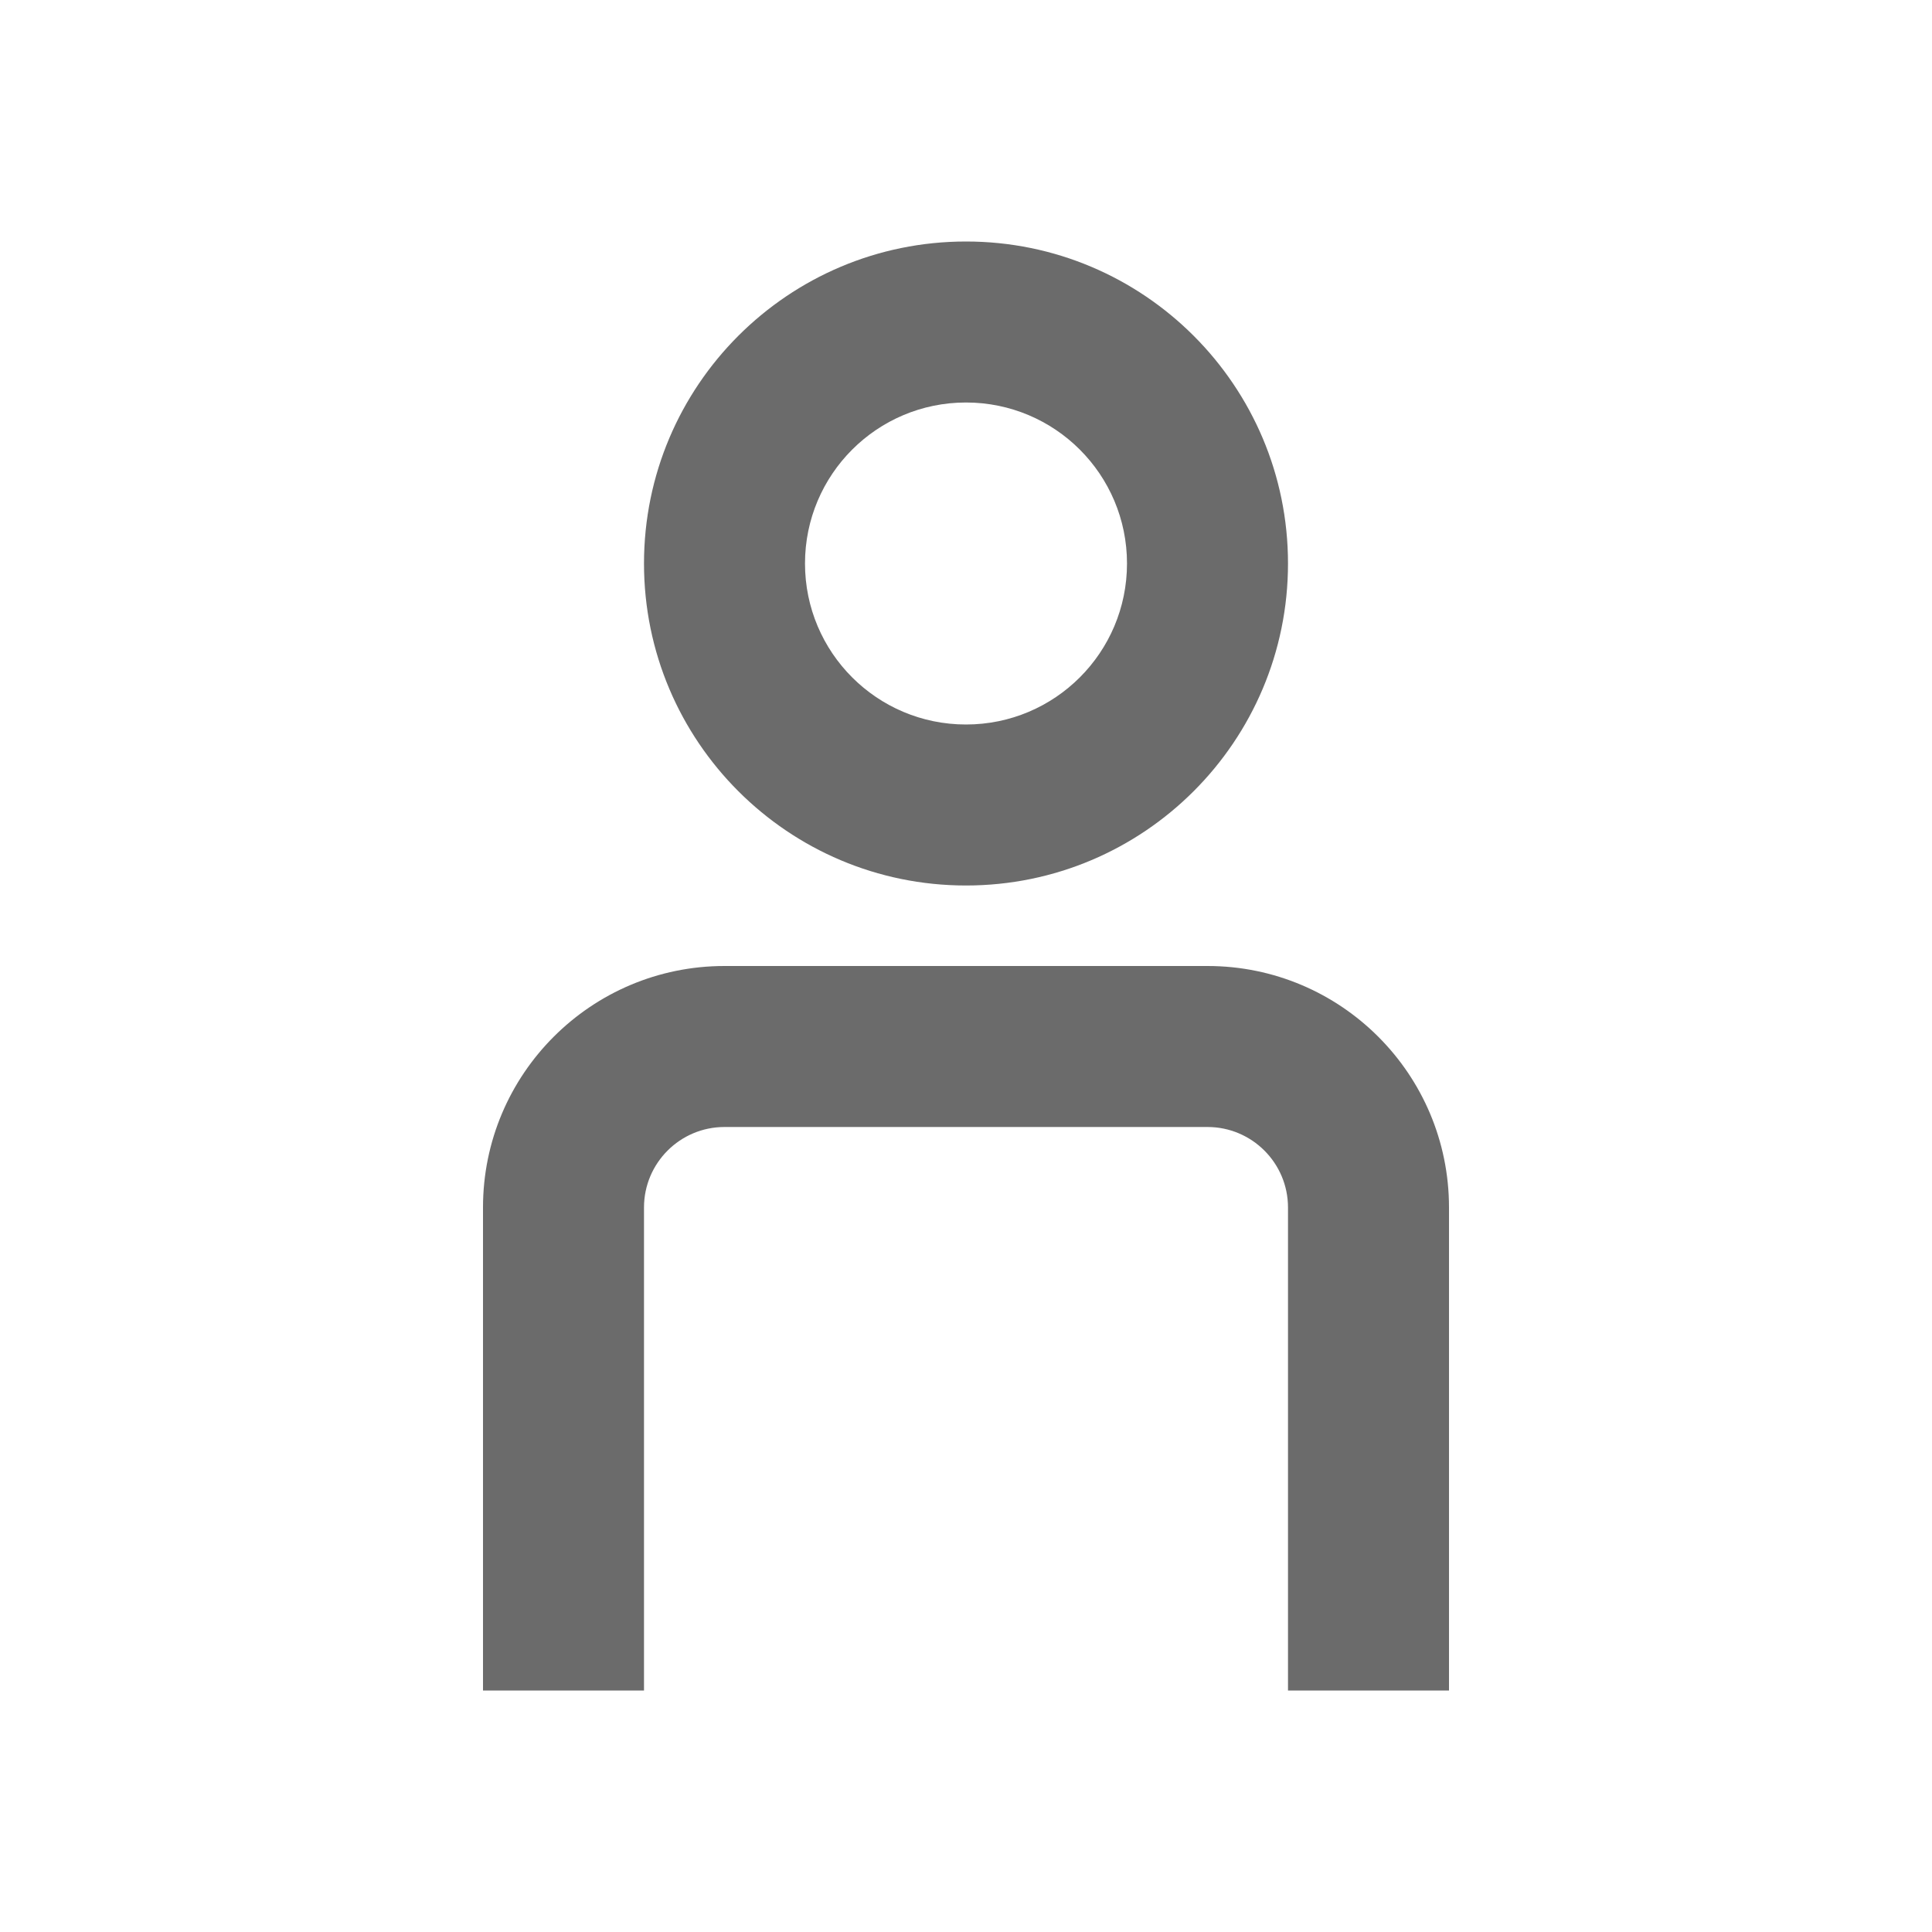
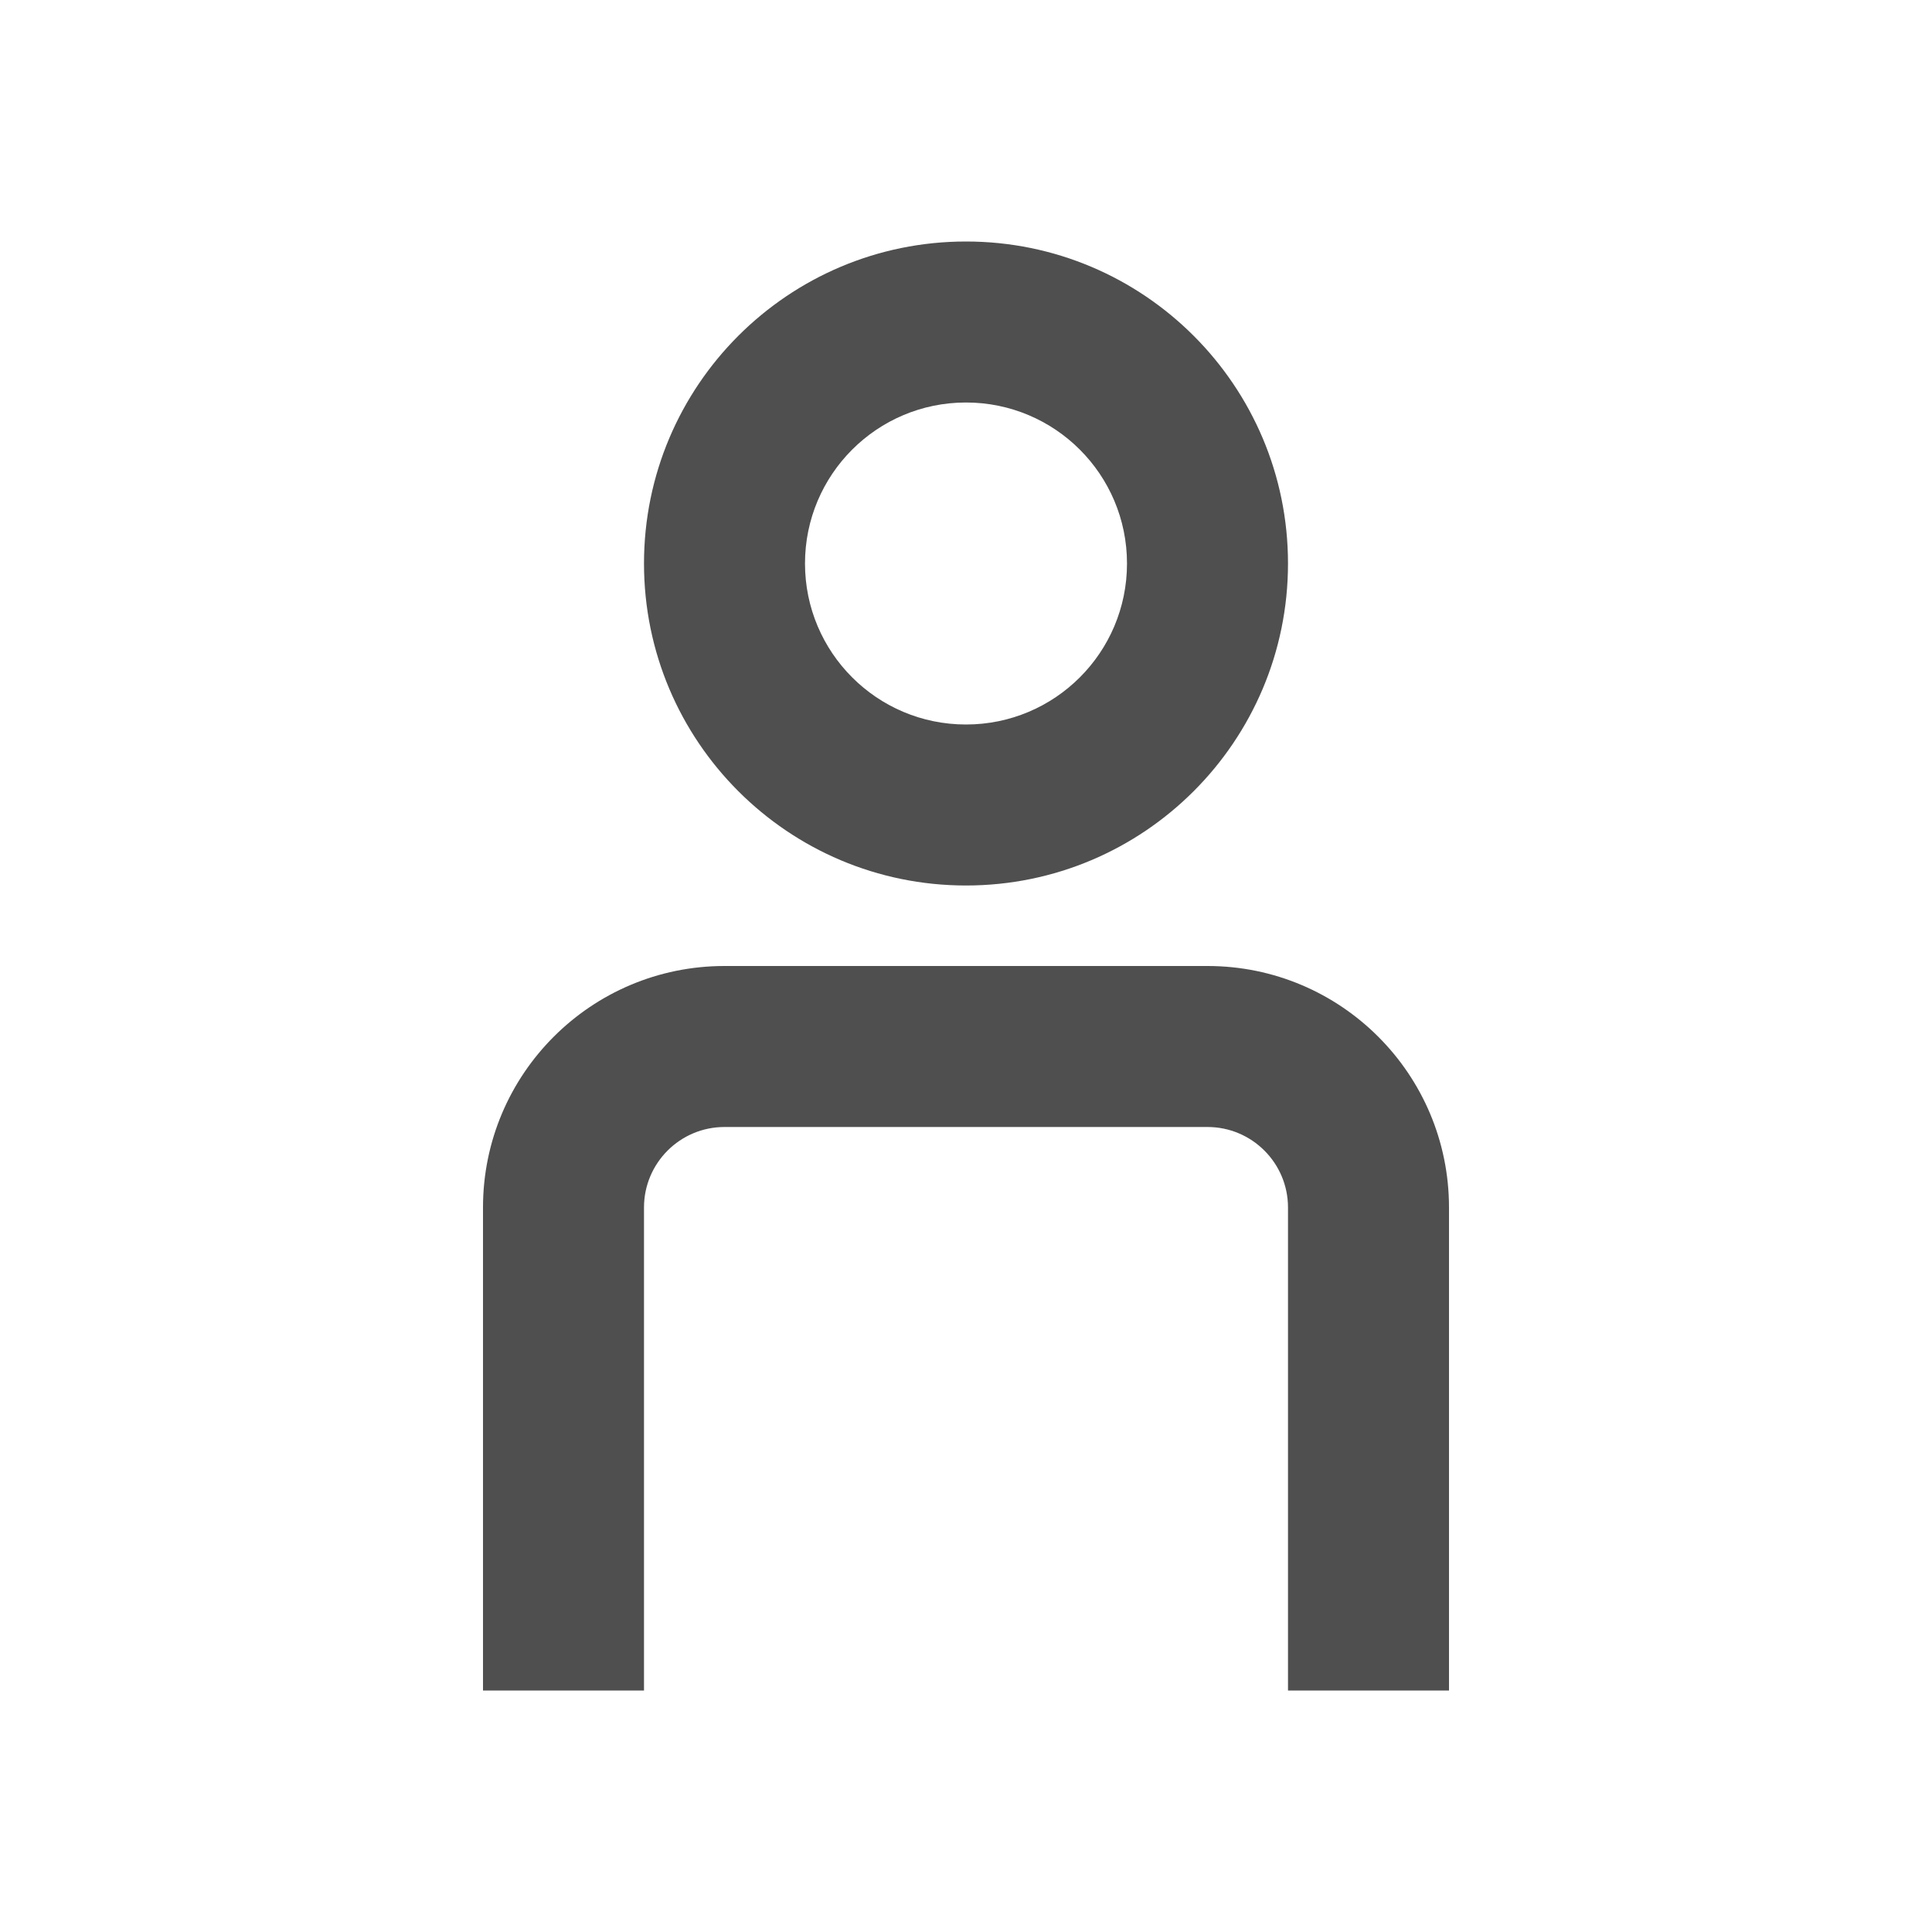
<svg xmlns="http://www.w3.org/2000/svg" width="24" height="24" viewBox="0 0 24 24" fill="none">
-   <path fill-rule="evenodd" clip-rule="evenodd" d="M16 7C16 9.209 14.209 11 12 11C9.791 11 8 9.209 8 7C8 4.791 9.791 3 12 3C14.209 3 16 4.791 16 7ZM14 7C14 8.105 13.105 9 12 9C10.895 9 10 8.105 10 7C10 5.895 10.895 5 12 5C13.105 5 14 5.895 14 7Z" fill="#6B6B6B" />
-   <path d="M16 15C16 14.448 15.552 14 15 14H9C8.448 14 8 14.448 8 15V21H6V15C6 13.343 7.343 12 9 12H15C16.657 12 18 13.343 18 15V21H16V15Z" fill="#6B6B6B" />
+   <path fill-rule="evenodd" clip-rule="evenodd" d="M16 7C16 9.209 14.209 11 12 11C9.791 11 8 9.209 8 7C8 4.791 9.791 3 12 3C14.209 3 16 4.791 16 7ZM14 7C14 8.105 13.105 9 12 9C10.895 9 10 8.105 10 7C10 5.895 10.895 5 12 5C13.105 5 14 5.895 14 7Z" fill="#4F4F4F" />
+   <path d="M16 15C16 14.448 15.552 14 15 14H9C8.448 14 8 14.448 8 15V21H6V15C6 13.343 7.343 12 9 12H15C16.657 12 18 13.343 18 15V21H16V15Z" fill="#4F4F4F" />
</svg>
